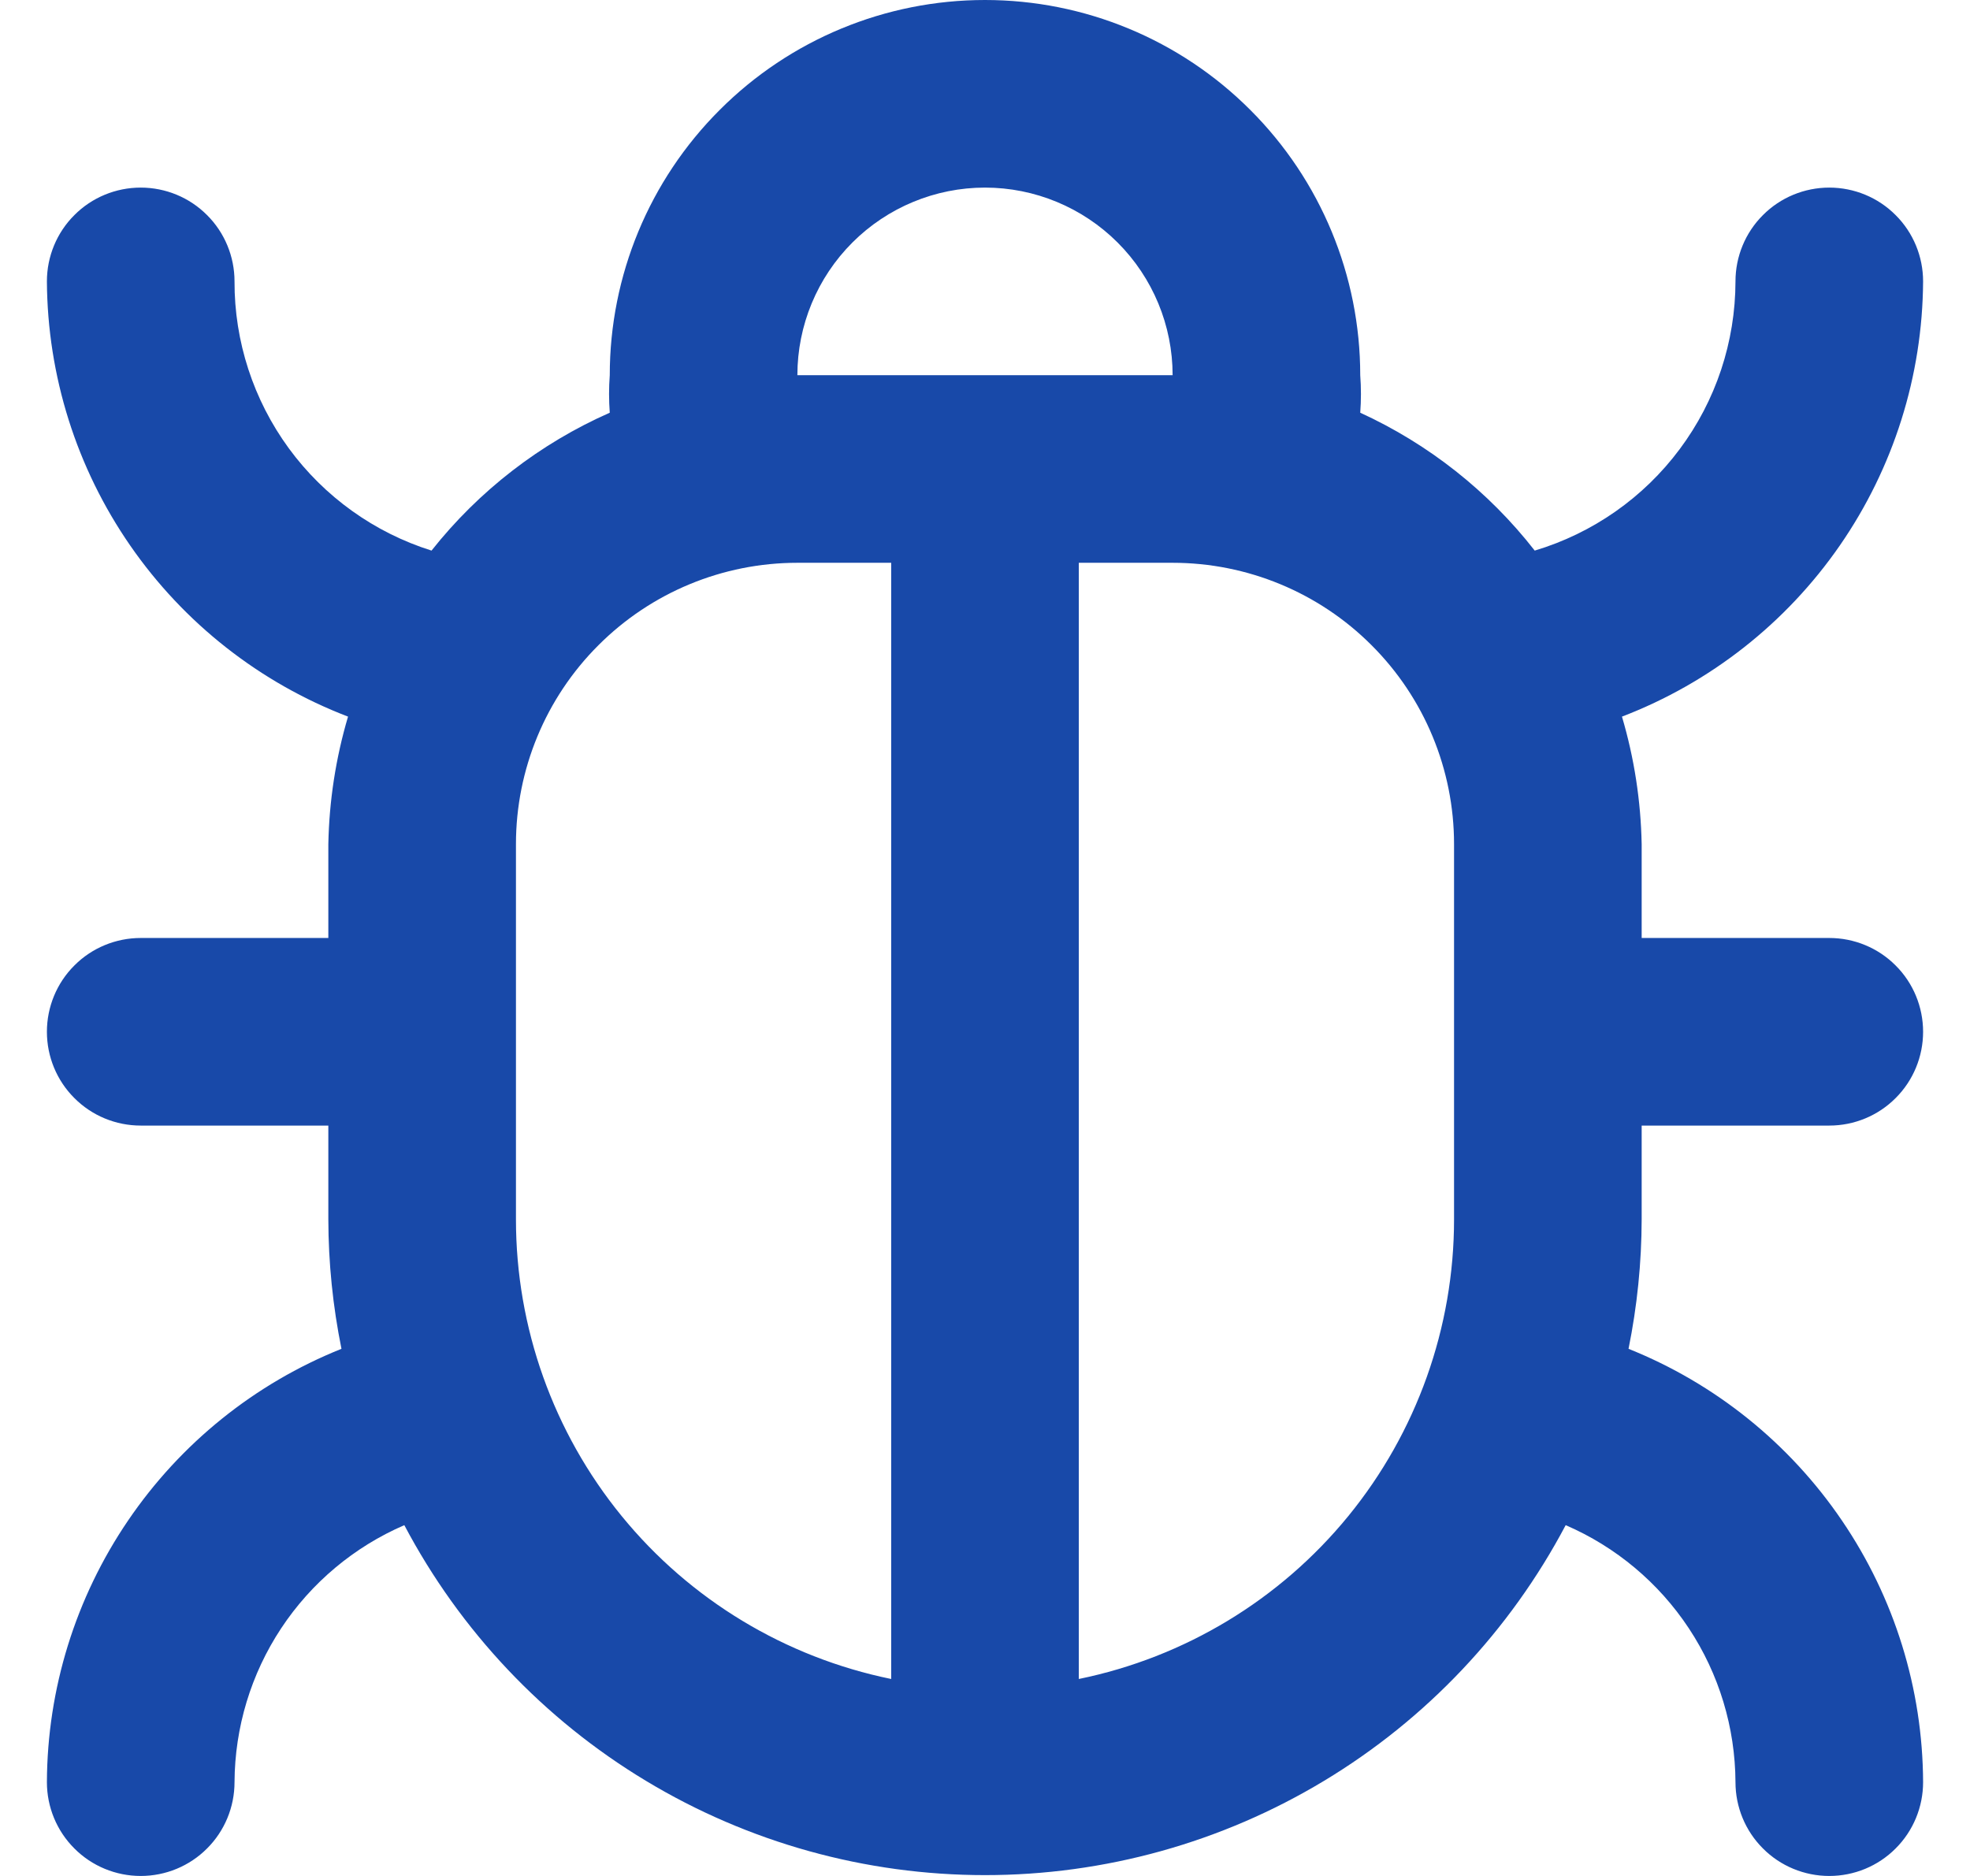
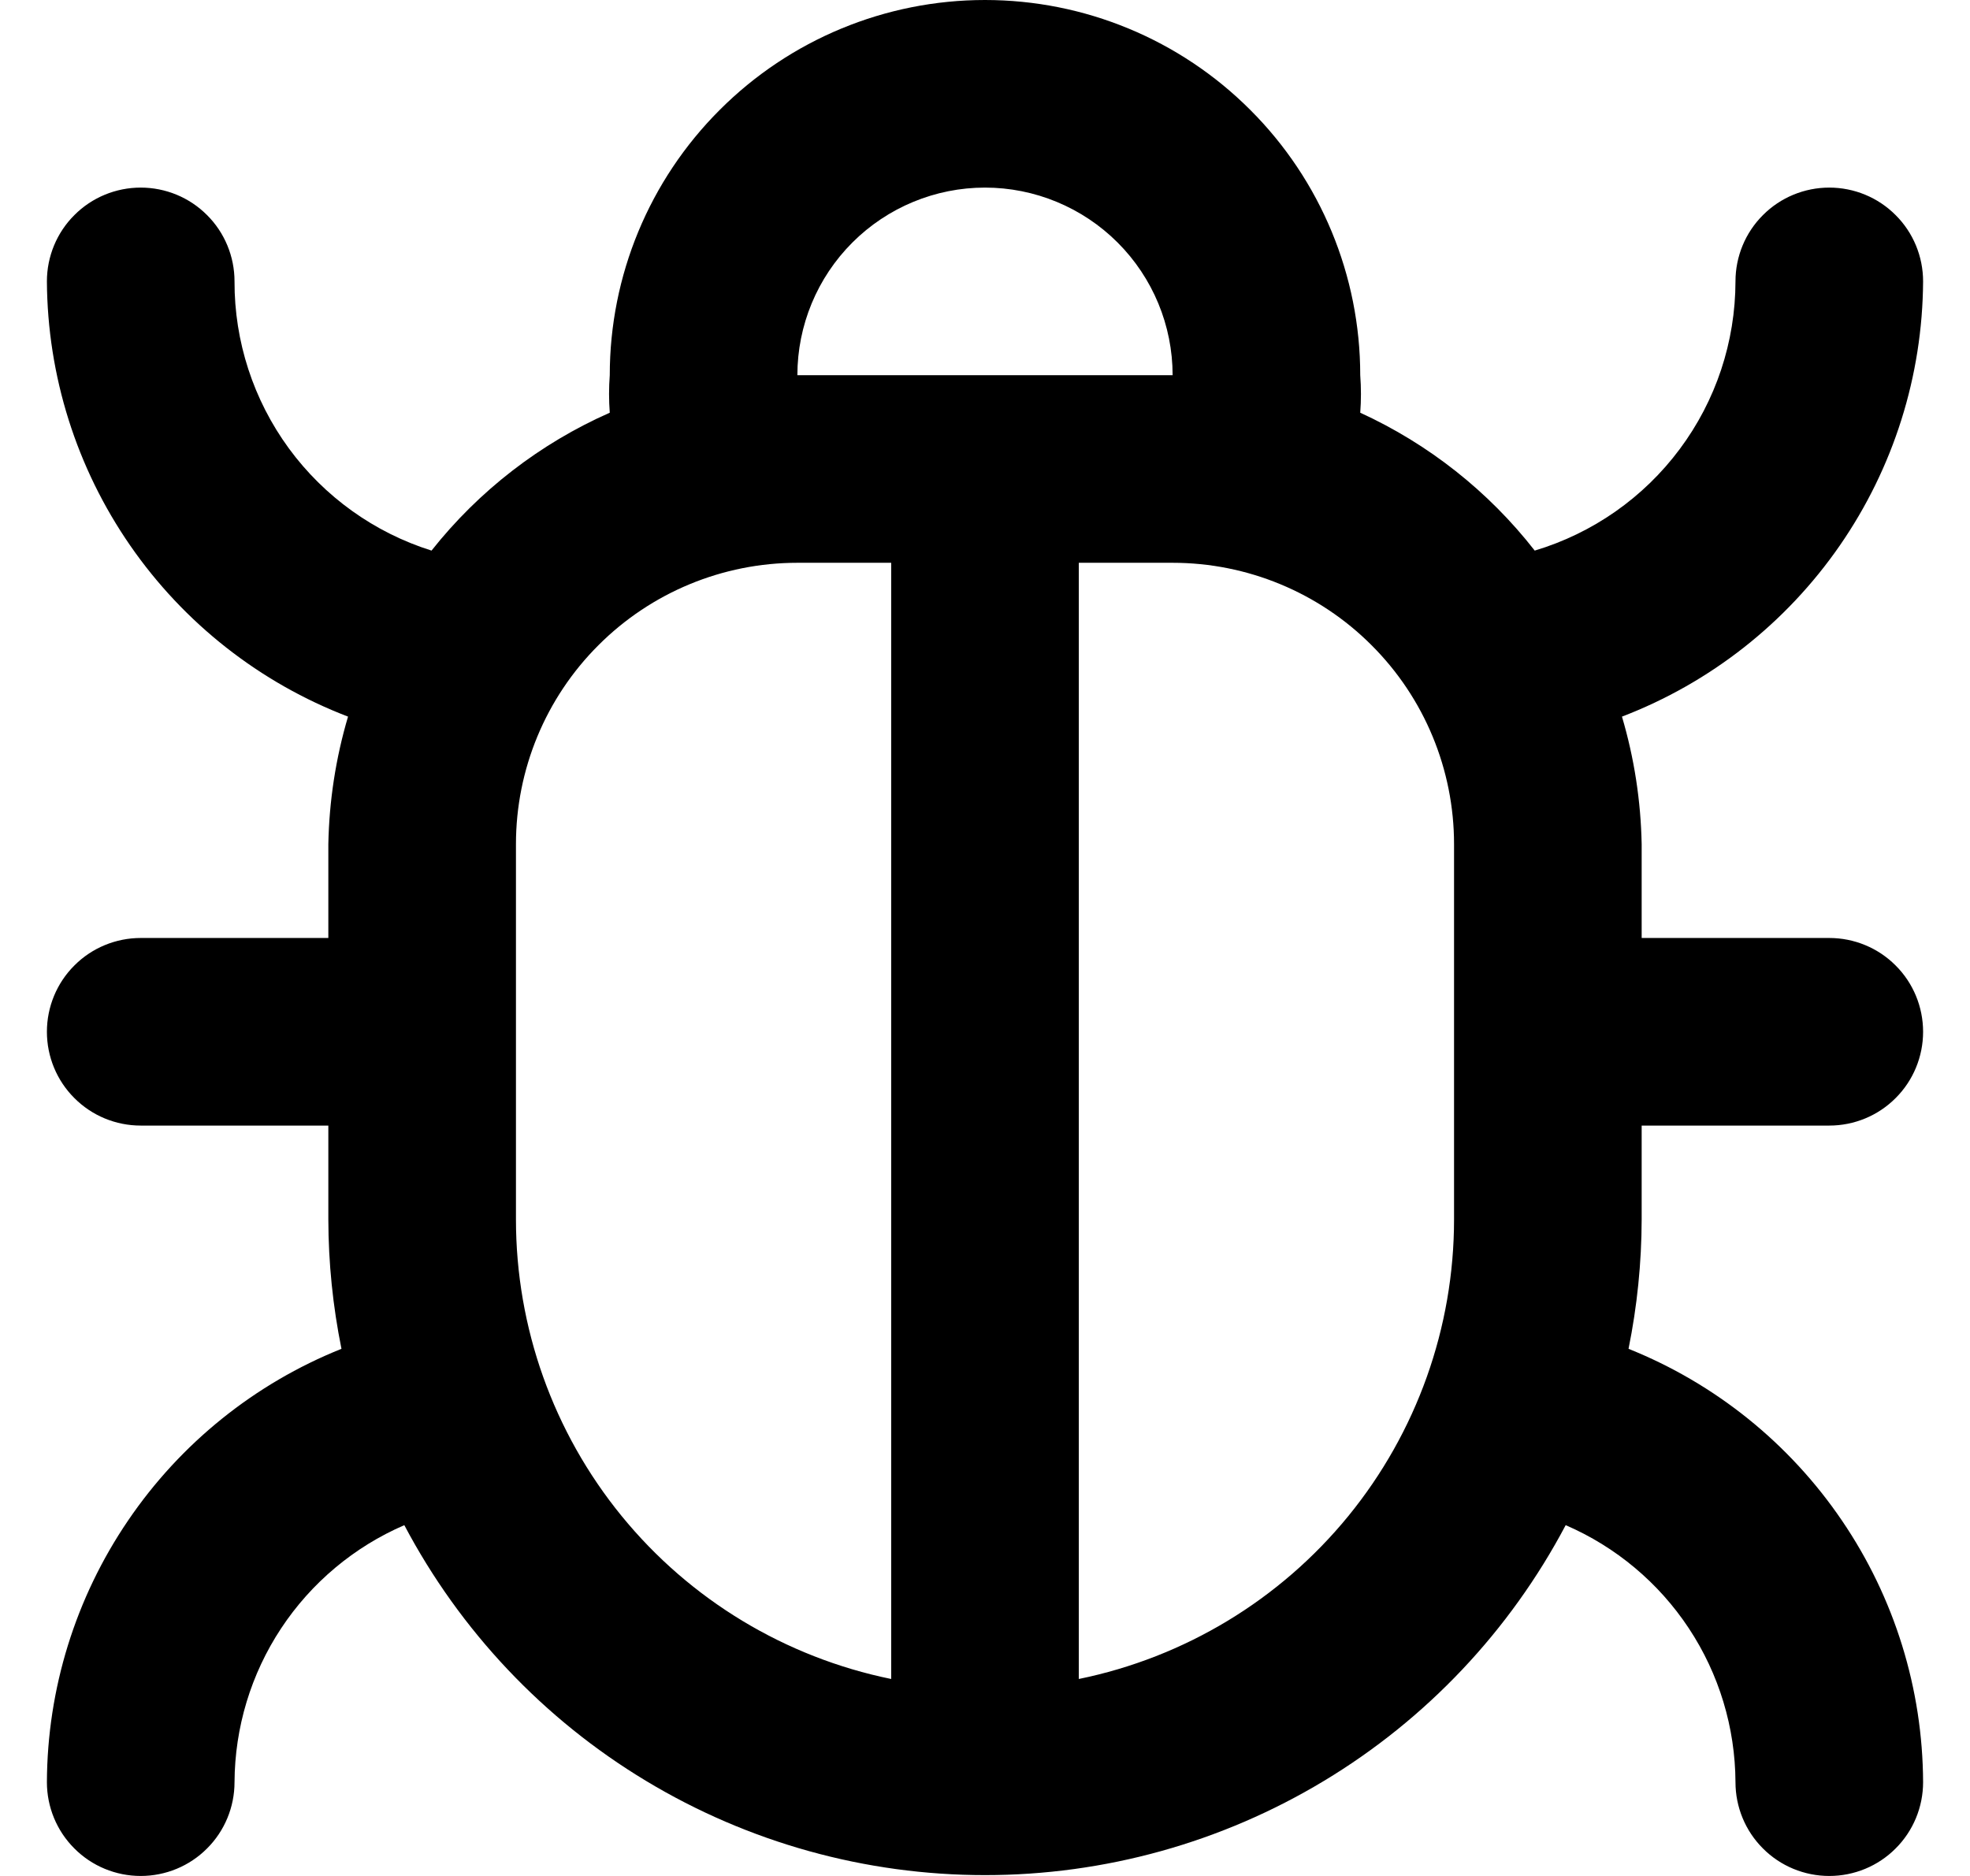
<svg xmlns="http://www.w3.org/2000/svg" width="21" height="20" viewBox="0 0 21 20" fill="none">
-   <path d="M17.5 12H19.5C19.765 12 20.02 11.895 20.207 11.707C20.395 11.52 20.5 11.265 20.5 11C20.5 10.735 20.395 10.48 20.207 10.293C20.02 10.105 19.765 10 19.5 10H17.5V9C17.491 8.539 17.421 8.082 17.29 7.64C18.23 7.28 19.039 6.644 19.612 5.816C20.185 4.988 20.494 4.007 20.5 3C20.5 2.735 20.395 2.48 20.207 2.293C20.02 2.105 19.765 2 19.5 2C19.235 2 18.98 2.105 18.793 2.293C18.605 2.48 18.5 2.735 18.5 3C18.499 3.645 18.291 4.272 17.905 4.789C17.52 5.306 16.978 5.685 16.36 5.87C15.867 5.238 15.229 4.734 14.5 4.4C14.51 4.267 14.51 4.133 14.5 4C14.5 2.939 14.079 1.922 13.328 1.172C12.578 0.421 11.561 0 10.5 0C9.439 0 8.422 0.421 7.672 1.172C6.921 1.922 6.5 2.939 6.5 4C6.49 4.133 6.49 4.267 6.5 4.4C5.757 4.728 5.104 5.233 4.6 5.87C3.99 5.678 3.457 5.296 3.079 4.78C2.701 4.263 2.498 3.64 2.5 3C2.5 2.735 2.395 2.48 2.207 2.293C2.02 2.105 1.765 2 1.5 2C1.235 2 0.98 2.105 0.793 2.293C0.605 2.48 0.5 2.735 0.5 3C0.506 4.007 0.815 4.988 1.388 5.816C1.961 6.644 2.77 7.28 3.71 7.64C3.579 8.082 3.509 8.539 3.5 9V10H1.5C1.235 10 0.98 10.105 0.793 10.293C0.605 10.48 0.5 10.735 0.5 11C0.5 11.265 0.605 11.52 0.793 11.707C0.98 11.895 1.235 12 1.5 12H3.5V13C3.501 13.463 3.548 13.926 3.64 14.38C2.716 14.75 1.924 15.388 1.365 16.211C0.805 17.034 0.504 18.005 0.5 19C0.5 19.265 0.605 19.52 0.793 19.707C0.98 19.895 1.235 20 1.5 20C1.765 20 2.02 19.895 2.207 19.707C2.395 19.52 2.5 19.265 2.5 19C2.503 18.417 2.675 17.847 2.997 17.36C3.318 16.874 3.775 16.491 4.31 16.26C4.905 17.386 5.795 18.329 6.886 18.986C7.977 19.644 9.226 19.991 10.5 19.991C11.774 19.991 13.023 19.644 14.114 18.986C15.205 18.329 16.095 17.386 16.69 16.26C17.225 16.491 17.682 16.874 18.003 17.36C18.325 17.847 18.497 18.417 18.5 19C18.5 19.265 18.605 19.52 18.793 19.707C18.98 19.895 19.235 20 19.5 20C19.765 20 20.02 19.895 20.207 19.707C20.395 19.52 20.5 19.265 20.5 19C20.496 18.005 20.195 17.034 19.635 16.211C19.076 15.388 18.284 14.75 17.36 14.38C17.452 13.926 17.499 13.463 17.5 13V12ZM9.5 17.9C8.371 17.669 7.356 17.056 6.627 16.163C5.898 15.27 5.5 14.153 5.5 13V9C5.5 8.204 5.816 7.441 6.379 6.879C6.941 6.316 7.704 6 8.5 6H9.5V17.9ZM8.5 4C8.5 3.47 8.711 2.961 9.086 2.586C9.461 2.211 9.97 2 10.5 2C11.03 2 11.539 2.211 11.914 2.586C12.289 2.961 12.5 3.47 12.5 4H8.5ZM15.5 13C15.5 14.153 15.102 15.27 14.373 16.163C13.644 17.056 12.629 17.669 11.5 17.9V6H12.5C13.296 6 14.059 6.316 14.621 6.879C15.184 7.441 15.5 8.204 15.5 9V13Z" fill="#1849A9" />
+   <path d="M17.5 12H19.5C19.765 12 20.02 11.895 20.207 11.707C20.395 11.52 20.5 11.265 20.5 11C20.5 10.735 20.395 10.48 20.207 10.293C20.02 10.105 19.765 10 19.5 10H17.5V9C17.491 8.539 17.421 8.082 17.29 7.64C18.23 7.28 19.039 6.644 19.612 5.816C20.185 4.988 20.494 4.007 20.5 3C20.5 2.735 20.395 2.48 20.207 2.293C20.02 2.105 19.765 2 19.5 2C19.235 2 18.98 2.105 18.793 2.293C18.605 2.48 18.5 2.735 18.5 3C18.499 3.645 18.291 4.272 17.905 4.789C17.52 5.306 16.978 5.685 16.36 5.87C15.867 5.238 15.229 4.734 14.5 4.4C14.51 4.267 14.51 4.133 14.5 4C14.5 2.939 14.079 1.922 13.328 1.172C12.578 0.421 11.561 0 10.5 0C9.439 0 8.422 0.421 7.672 1.172C6.921 1.922 6.5 2.939 6.5 4C6.49 4.133 6.49 4.267 6.5 4.4C5.757 4.728 5.104 5.233 4.6 5.87C3.99 5.678 3.457 5.296 3.079 4.78C2.701 4.263 2.498 3.64 2.5 3C2.5 2.735 2.395 2.48 2.207 2.293C2.02 2.105 1.765 2 1.5 2C1.235 2 0.98 2.105 0.793 2.293C0.605 2.48 0.5 2.735 0.5 3C0.506 4.007 0.815 4.988 1.388 5.816C1.961 6.644 2.77 7.28 3.71 7.64C3.579 8.082 3.509 8.539 3.5 9V10H1.5C1.235 10 0.98 10.105 0.793 10.293C0.605 10.48 0.5 10.735 0.5 11C0.5 11.265 0.605 11.52 0.793 11.707C0.98 11.895 1.235 12 1.5 12H3.5V13C3.501 13.463 3.548 13.926 3.64 14.38C2.716 14.75 1.924 15.388 1.365 16.211C0.805 17.034 0.504 18.005 0.5 19C0.5 19.265 0.605 19.52 0.793 19.707C0.98 19.895 1.235 20 1.5 20C1.765 20 2.02 19.895 2.207 19.707C2.395 19.52 2.5 19.265 2.5 19C2.503 18.417 2.675 17.847 2.997 17.36C3.318 16.874 3.775 16.491 4.31 16.26C4.905 17.386 5.795 18.329 6.886 18.986C7.977 19.644 9.226 19.991 10.5 19.991C11.774 19.991 13.023 19.644 14.114 18.986C15.205 18.329 16.095 17.386 16.69 16.26C17.225 16.491 17.682 16.874 18.003 17.36C18.325 17.847 18.497 18.417 18.5 19C18.5 19.265 18.605 19.52 18.793 19.707C18.98 19.895 19.235 20 19.5 20C19.765 20 20.02 19.895 20.207 19.707C20.395 19.52 20.5 19.265 20.5 19C20.496 18.005 20.195 17.034 19.635 16.211C19.076 15.388 18.284 14.75 17.36 14.38C17.452 13.926 17.499 13.463 17.5 13V12ZM9.5 17.9C8.371 17.669 7.356 17.056 6.627 16.163C5.898 15.27 5.5 14.153 5.5 13V9C5.5 8.204 5.816 7.441 6.379 6.879C6.941 6.316 7.704 6 8.5 6H9.5V17.9ZM8.5 4C8.5 3.47 8.711 2.961 9.086 2.586C9.461 2.211 9.97 2 10.5 2C11.03 2 11.539 2.211 11.914 2.586C12.289 2.961 12.5 3.47 12.5 4H8.5ZM15.5 13C15.5 14.153 15.102 15.27 14.373 16.163C13.644 17.056 12.629 17.669 11.5 17.9V6H12.5C13.296 6 14.059 6.316 14.621 6.879C15.184 7.441 15.5 8.204 15.5 9V13Z" fill="currentColor" />
</svg>
